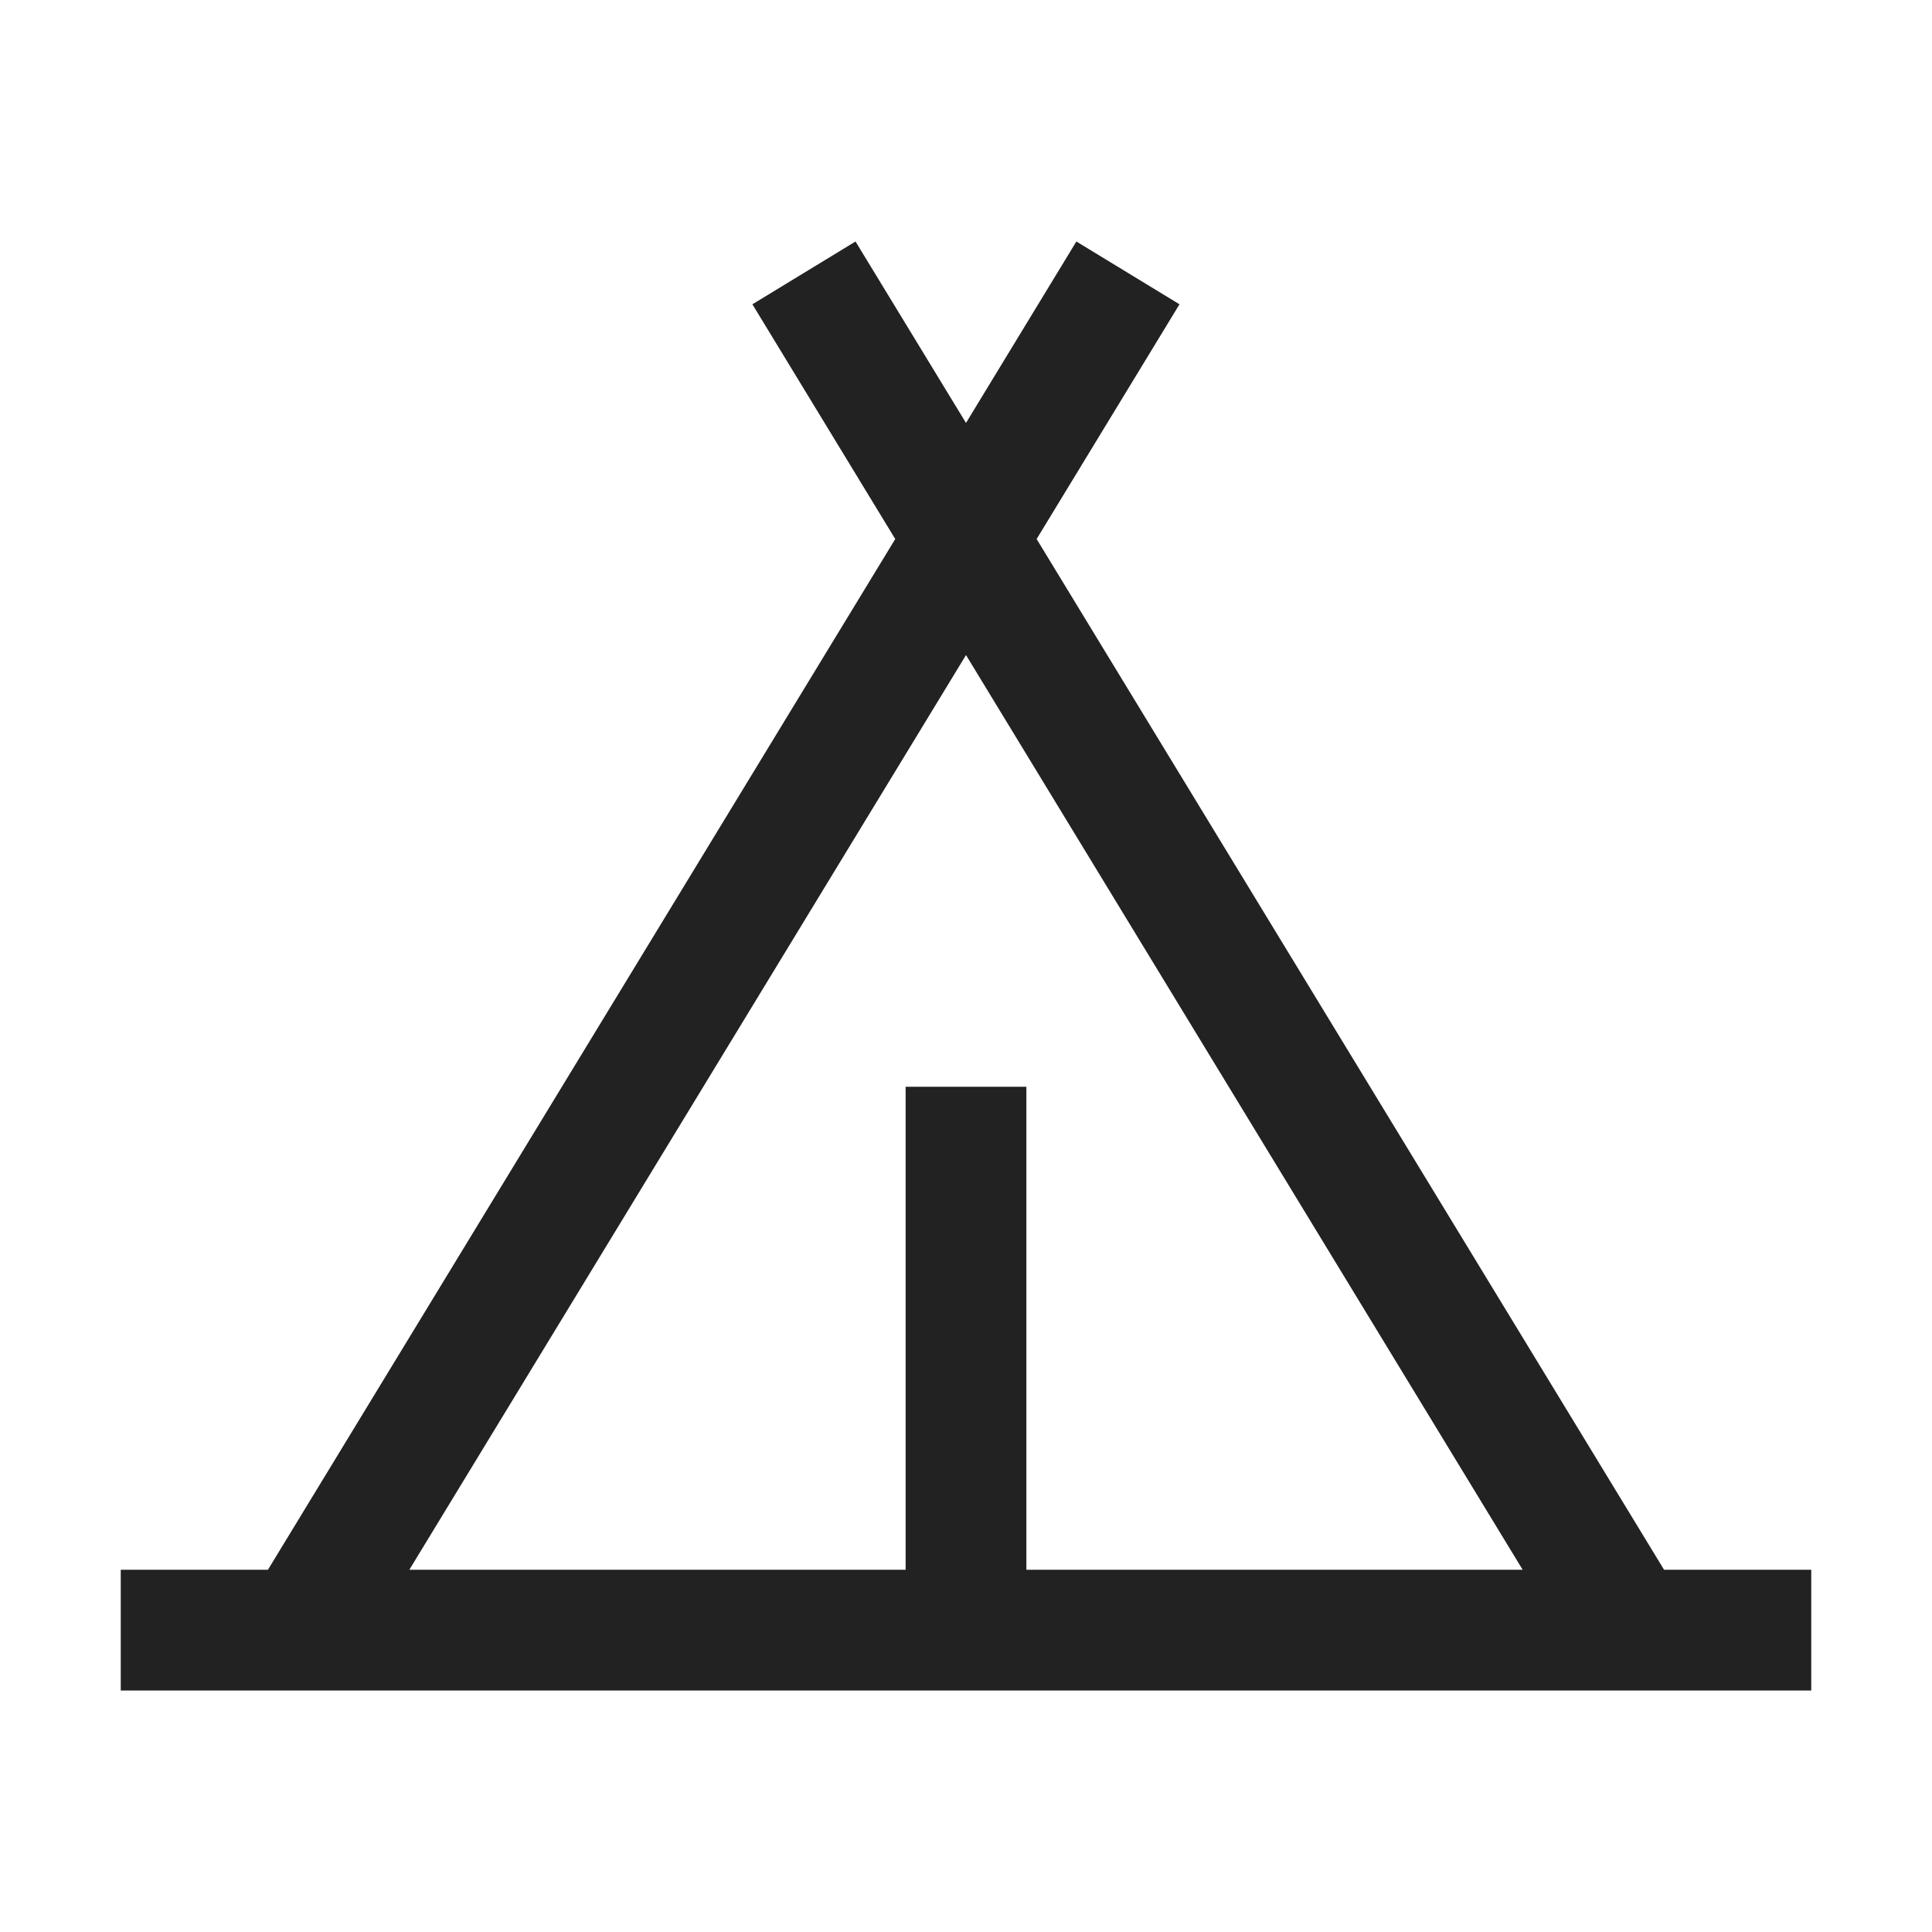
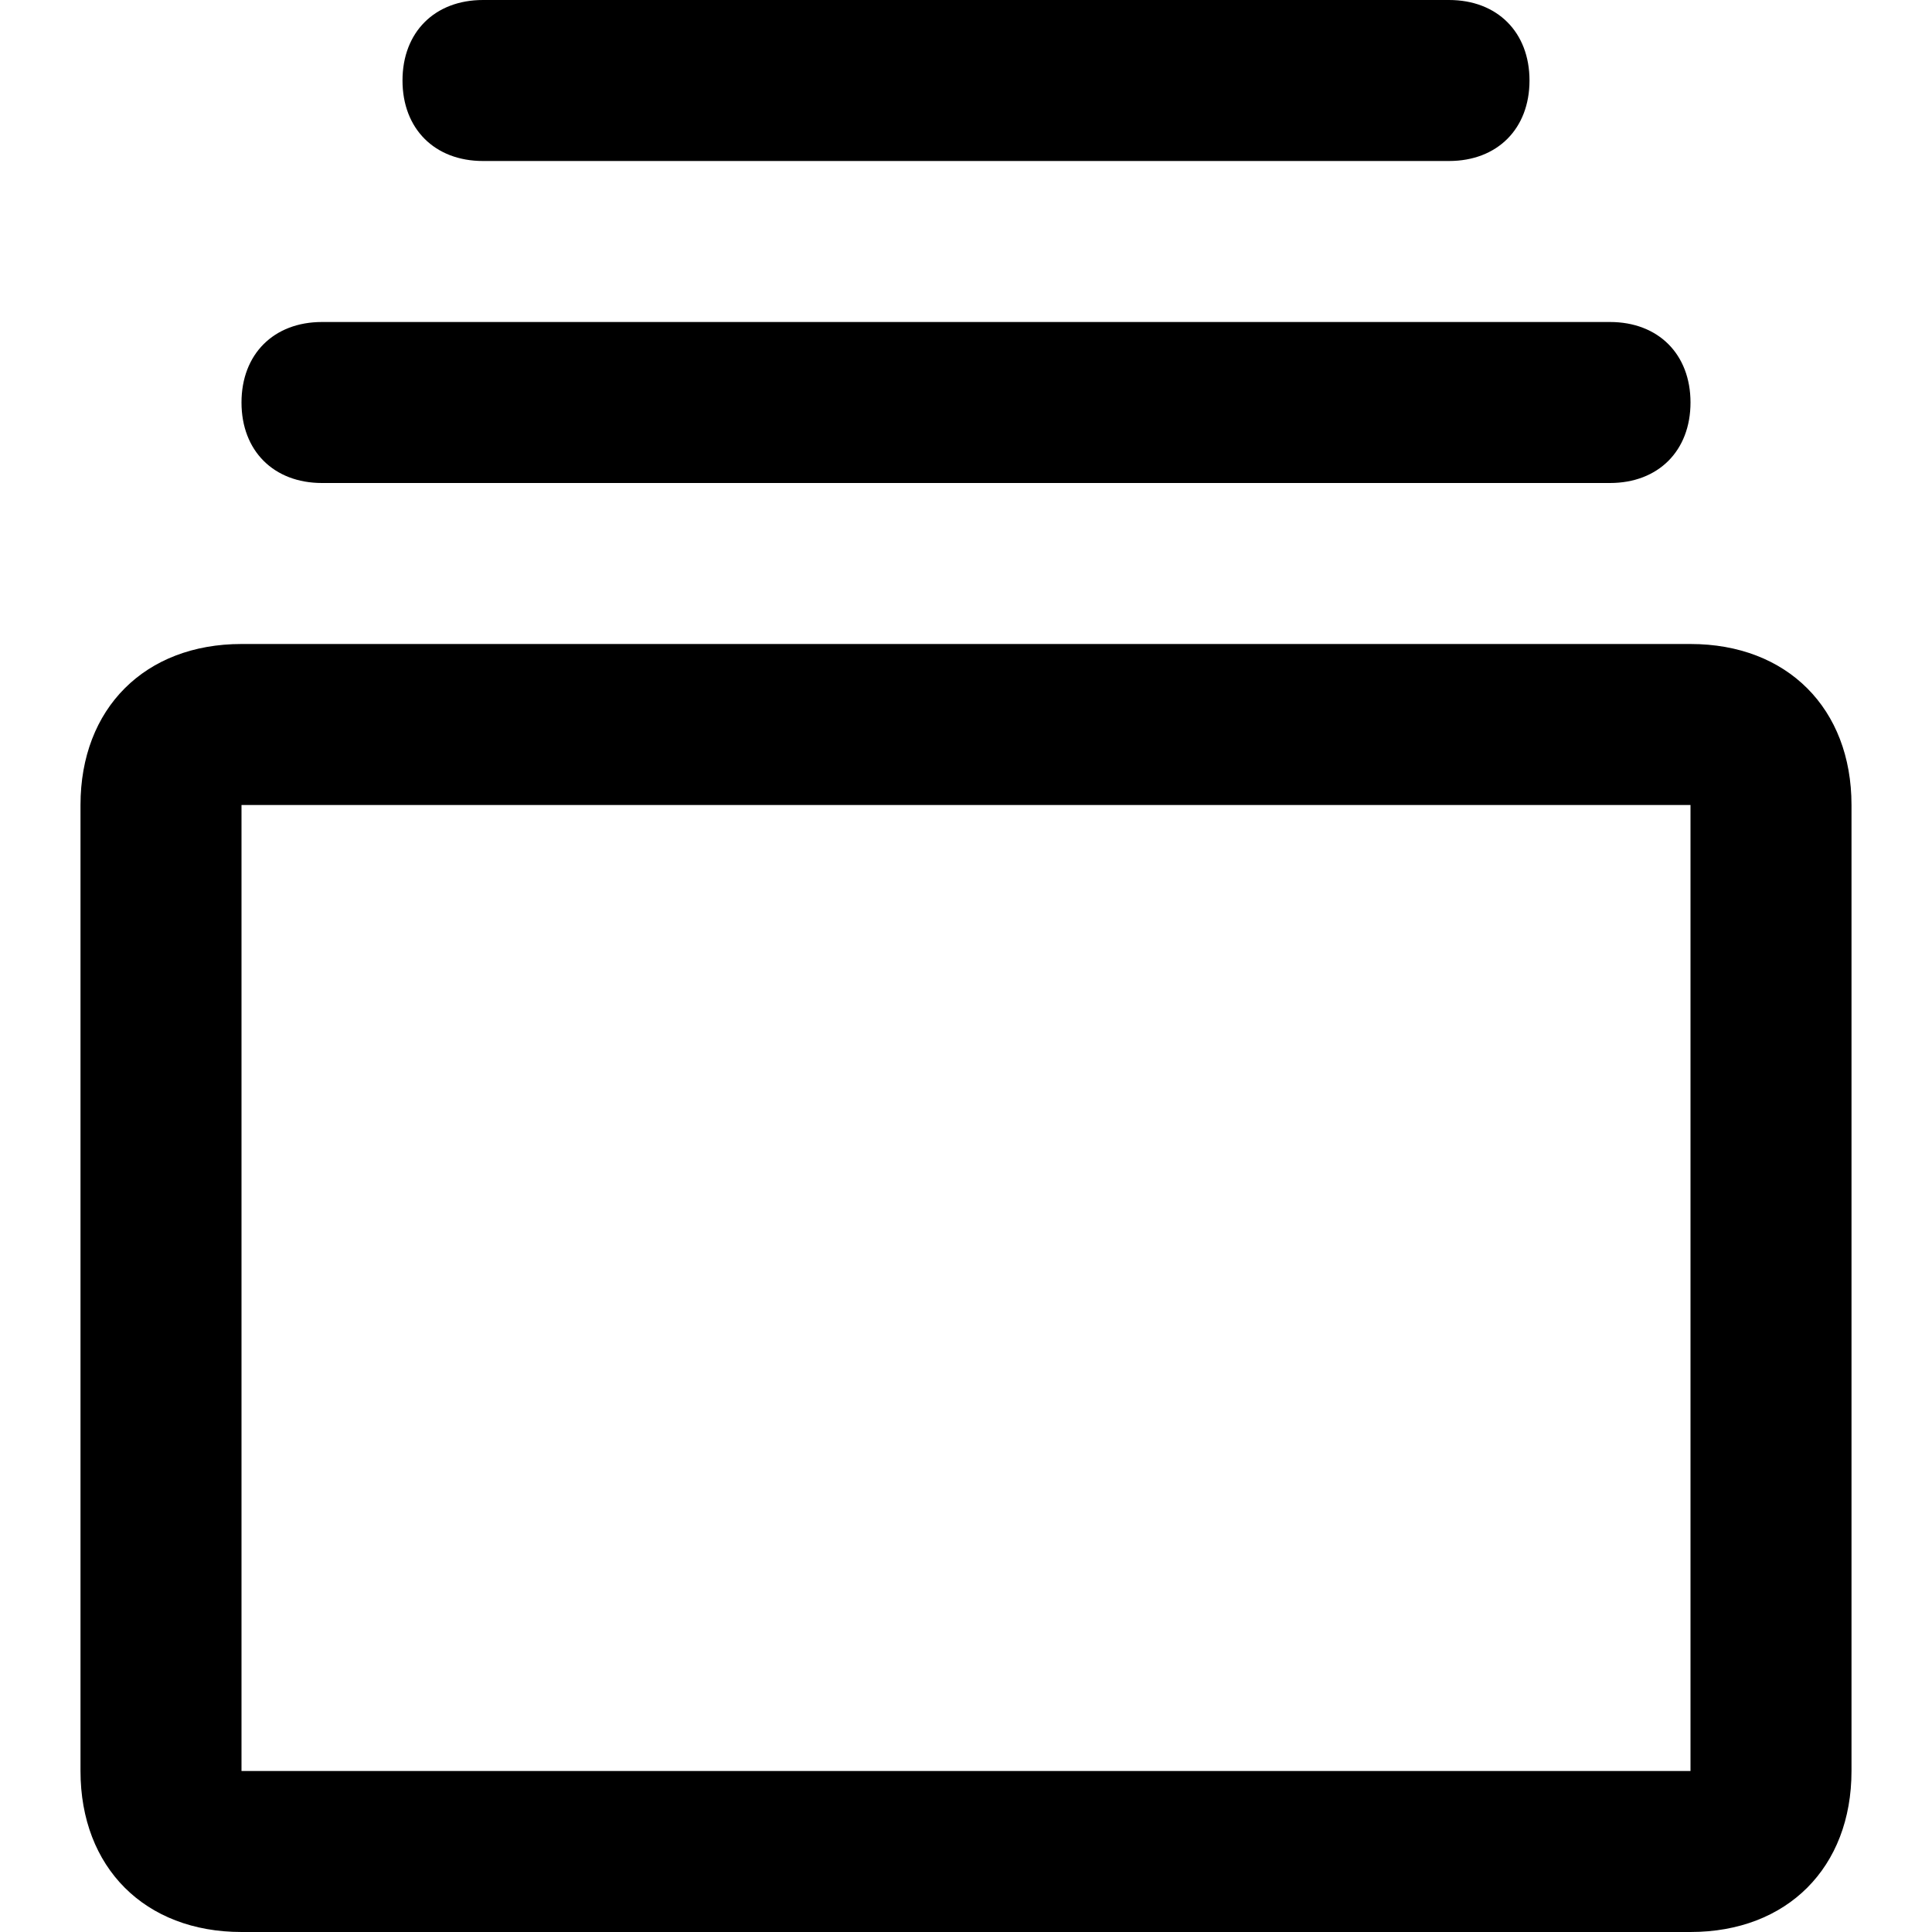
- <svg xmlns="http://www.w3.org/2000/svg" width="32" height="32" viewBox="0 0 32 32" fill="none">
-   <path fill-rule="evenodd" clip-rule="evenodd" d="M27.562 26L17.17 8.928l2.366-3.888L17.828 4L16 7.005L14.17 4l-1.708 1.04l2.366 3.888L4.438 26H2v2h28v-2zM16 10.85L25.22 26H17v-8h-2v8H6.78z" fill="#222" />
+ <svg xmlns="http://www.w3.org/2000/svg" t="1659652703431" class="icon" viewBox="0 0 1024 1024" version="1.1" p-id="1503" width="200" height="200">
+   <defs>
+     <style type="text/css" />
+   </defs>
+   <path d="M256 85.333h512c25.6 0 42.667-17.067 42.667-42.667S793.6 0 768 0h-512c-25.6 0-42.667 17.067-42.667 42.667s17.067 42.667 42.667 42.667zM896 341.333H128c-51.2 0-85.333 34.133-85.333 85.333v512c0 51.2 34.133 85.333 85.333 85.333h768c51.2 0 85.333-34.133 85.333-85.333V426.667c0-51.2-34.133-85.333-85.333-85.333z m0 597.333H128V426.667h768v512zM170.667 256h682.667c25.6 0 42.667-17.067 42.667-42.667S878.933 170.667 853.333 170.667h-682.667c-25.6 0-42.667 17.067-42.667 42.667s17.067 42.667 42.667 42.667z" p-id="1504" />
</svg>
